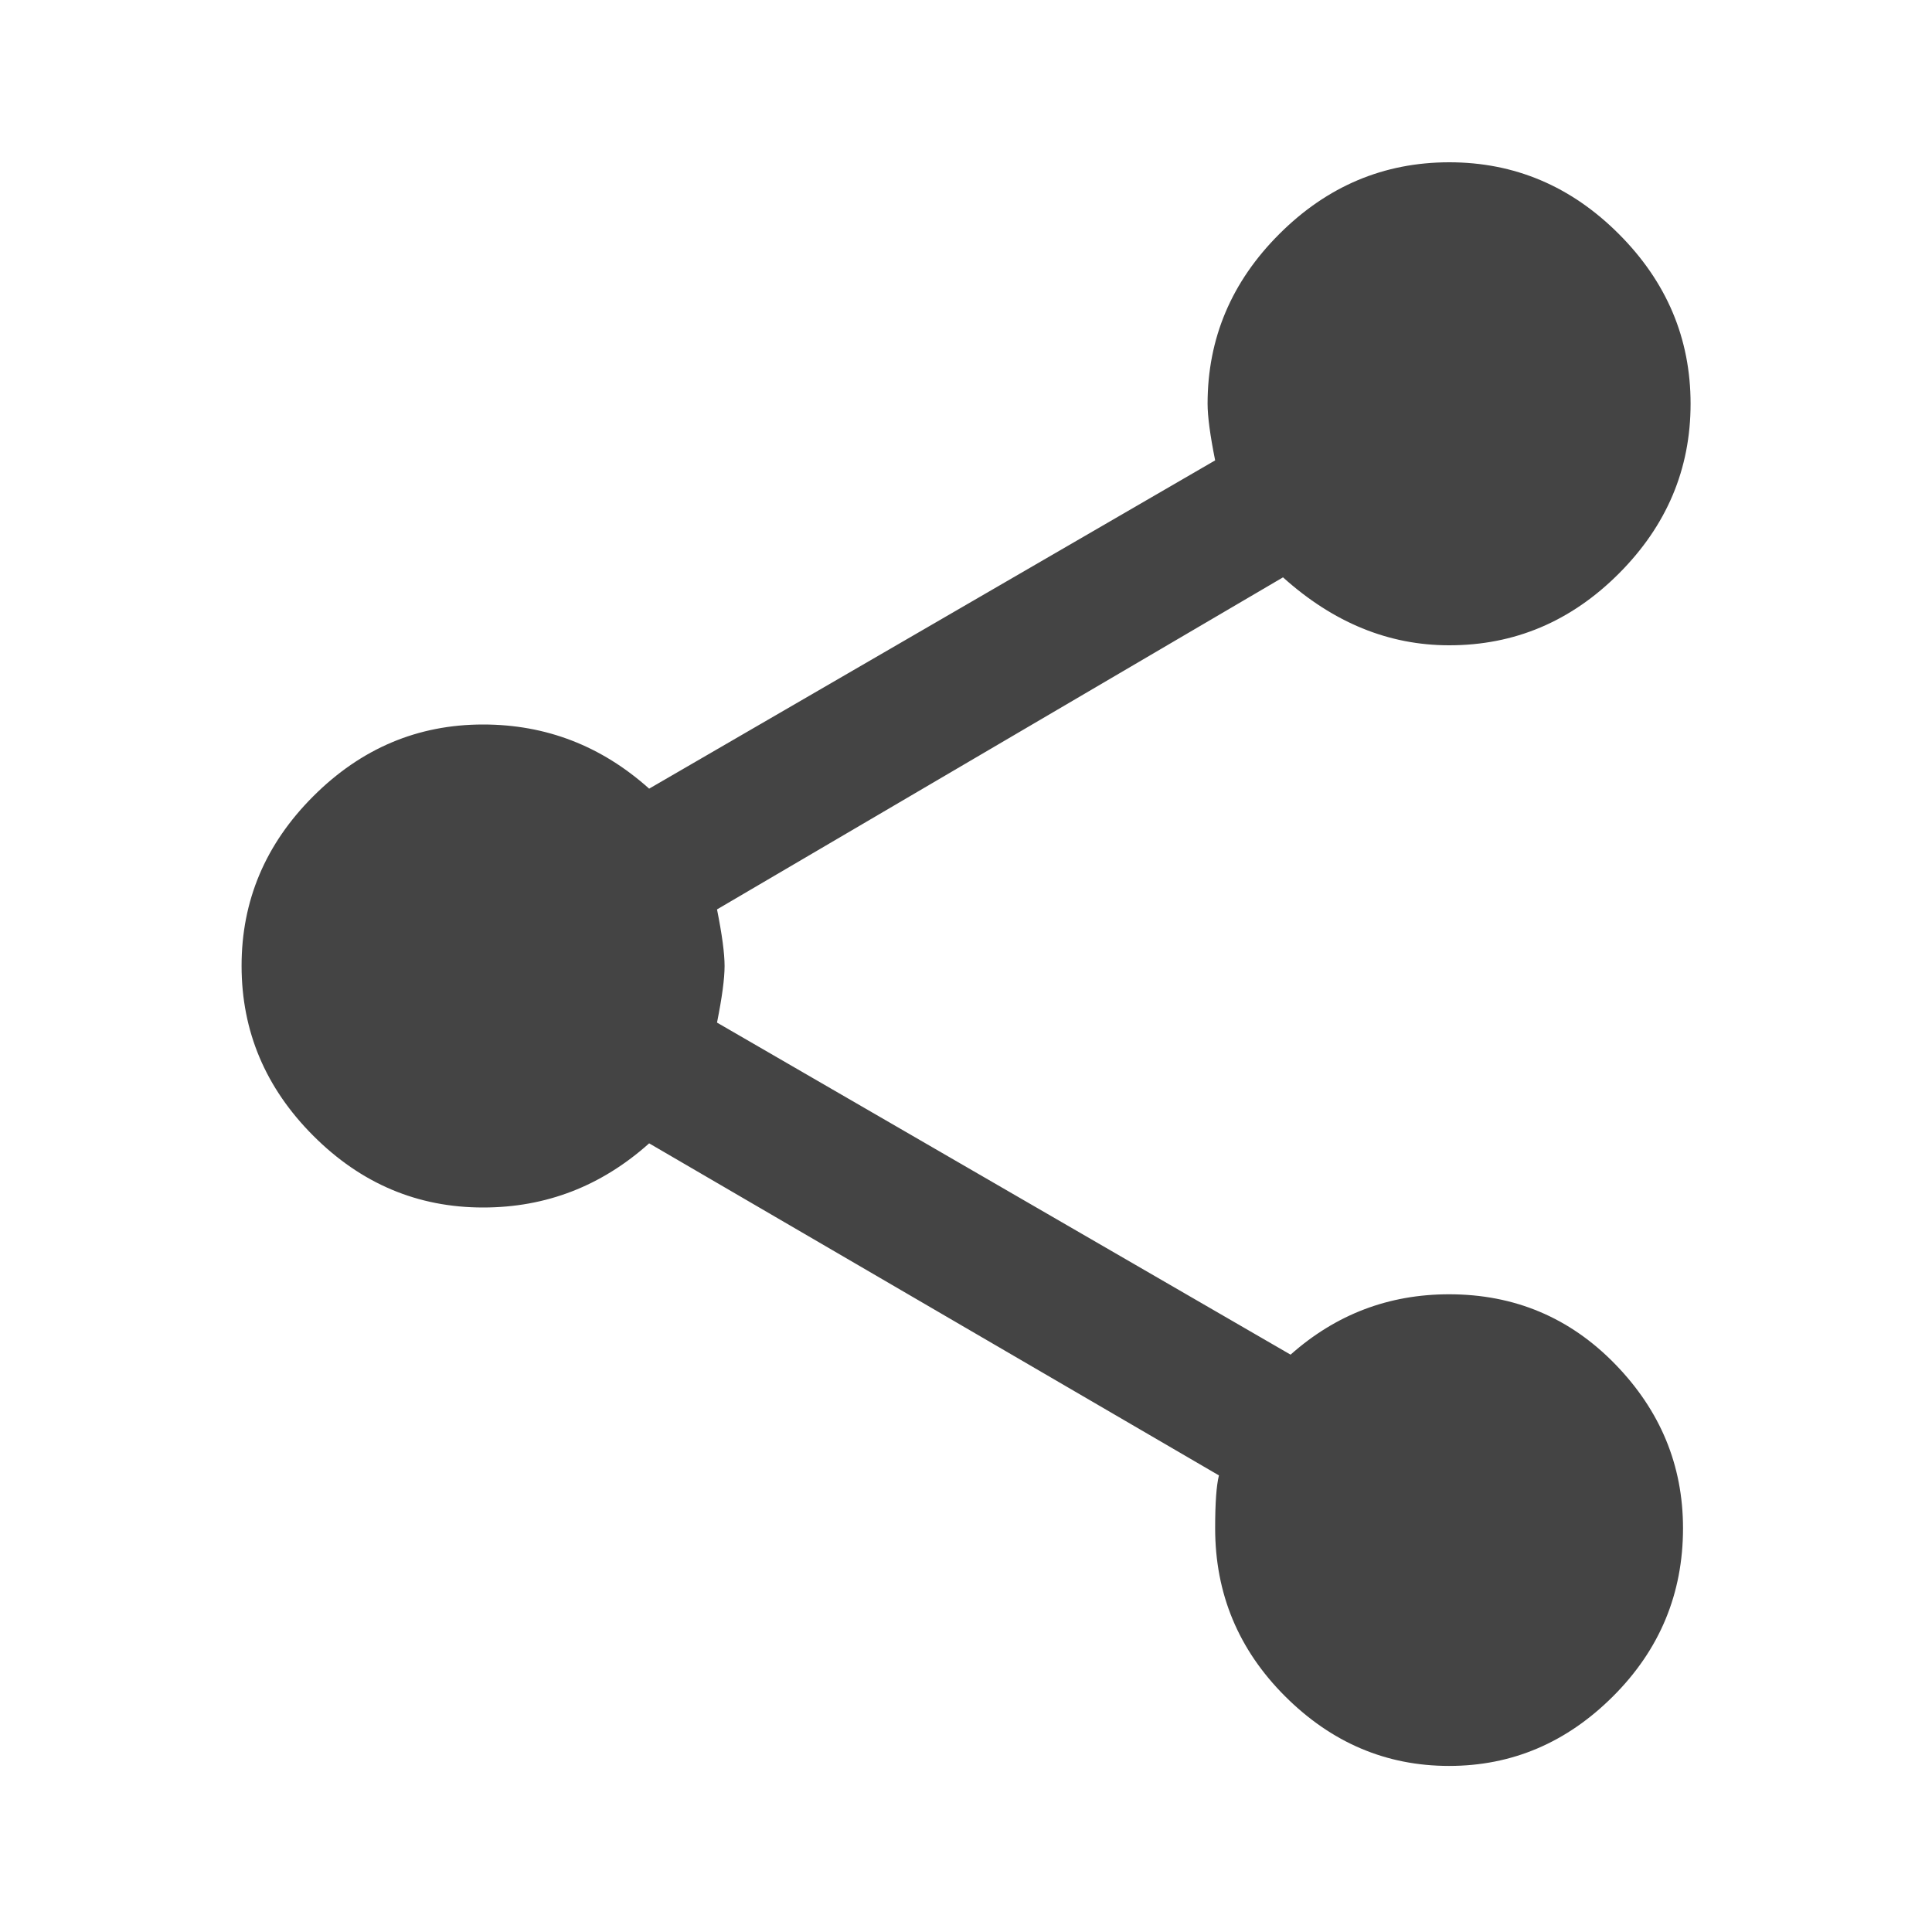
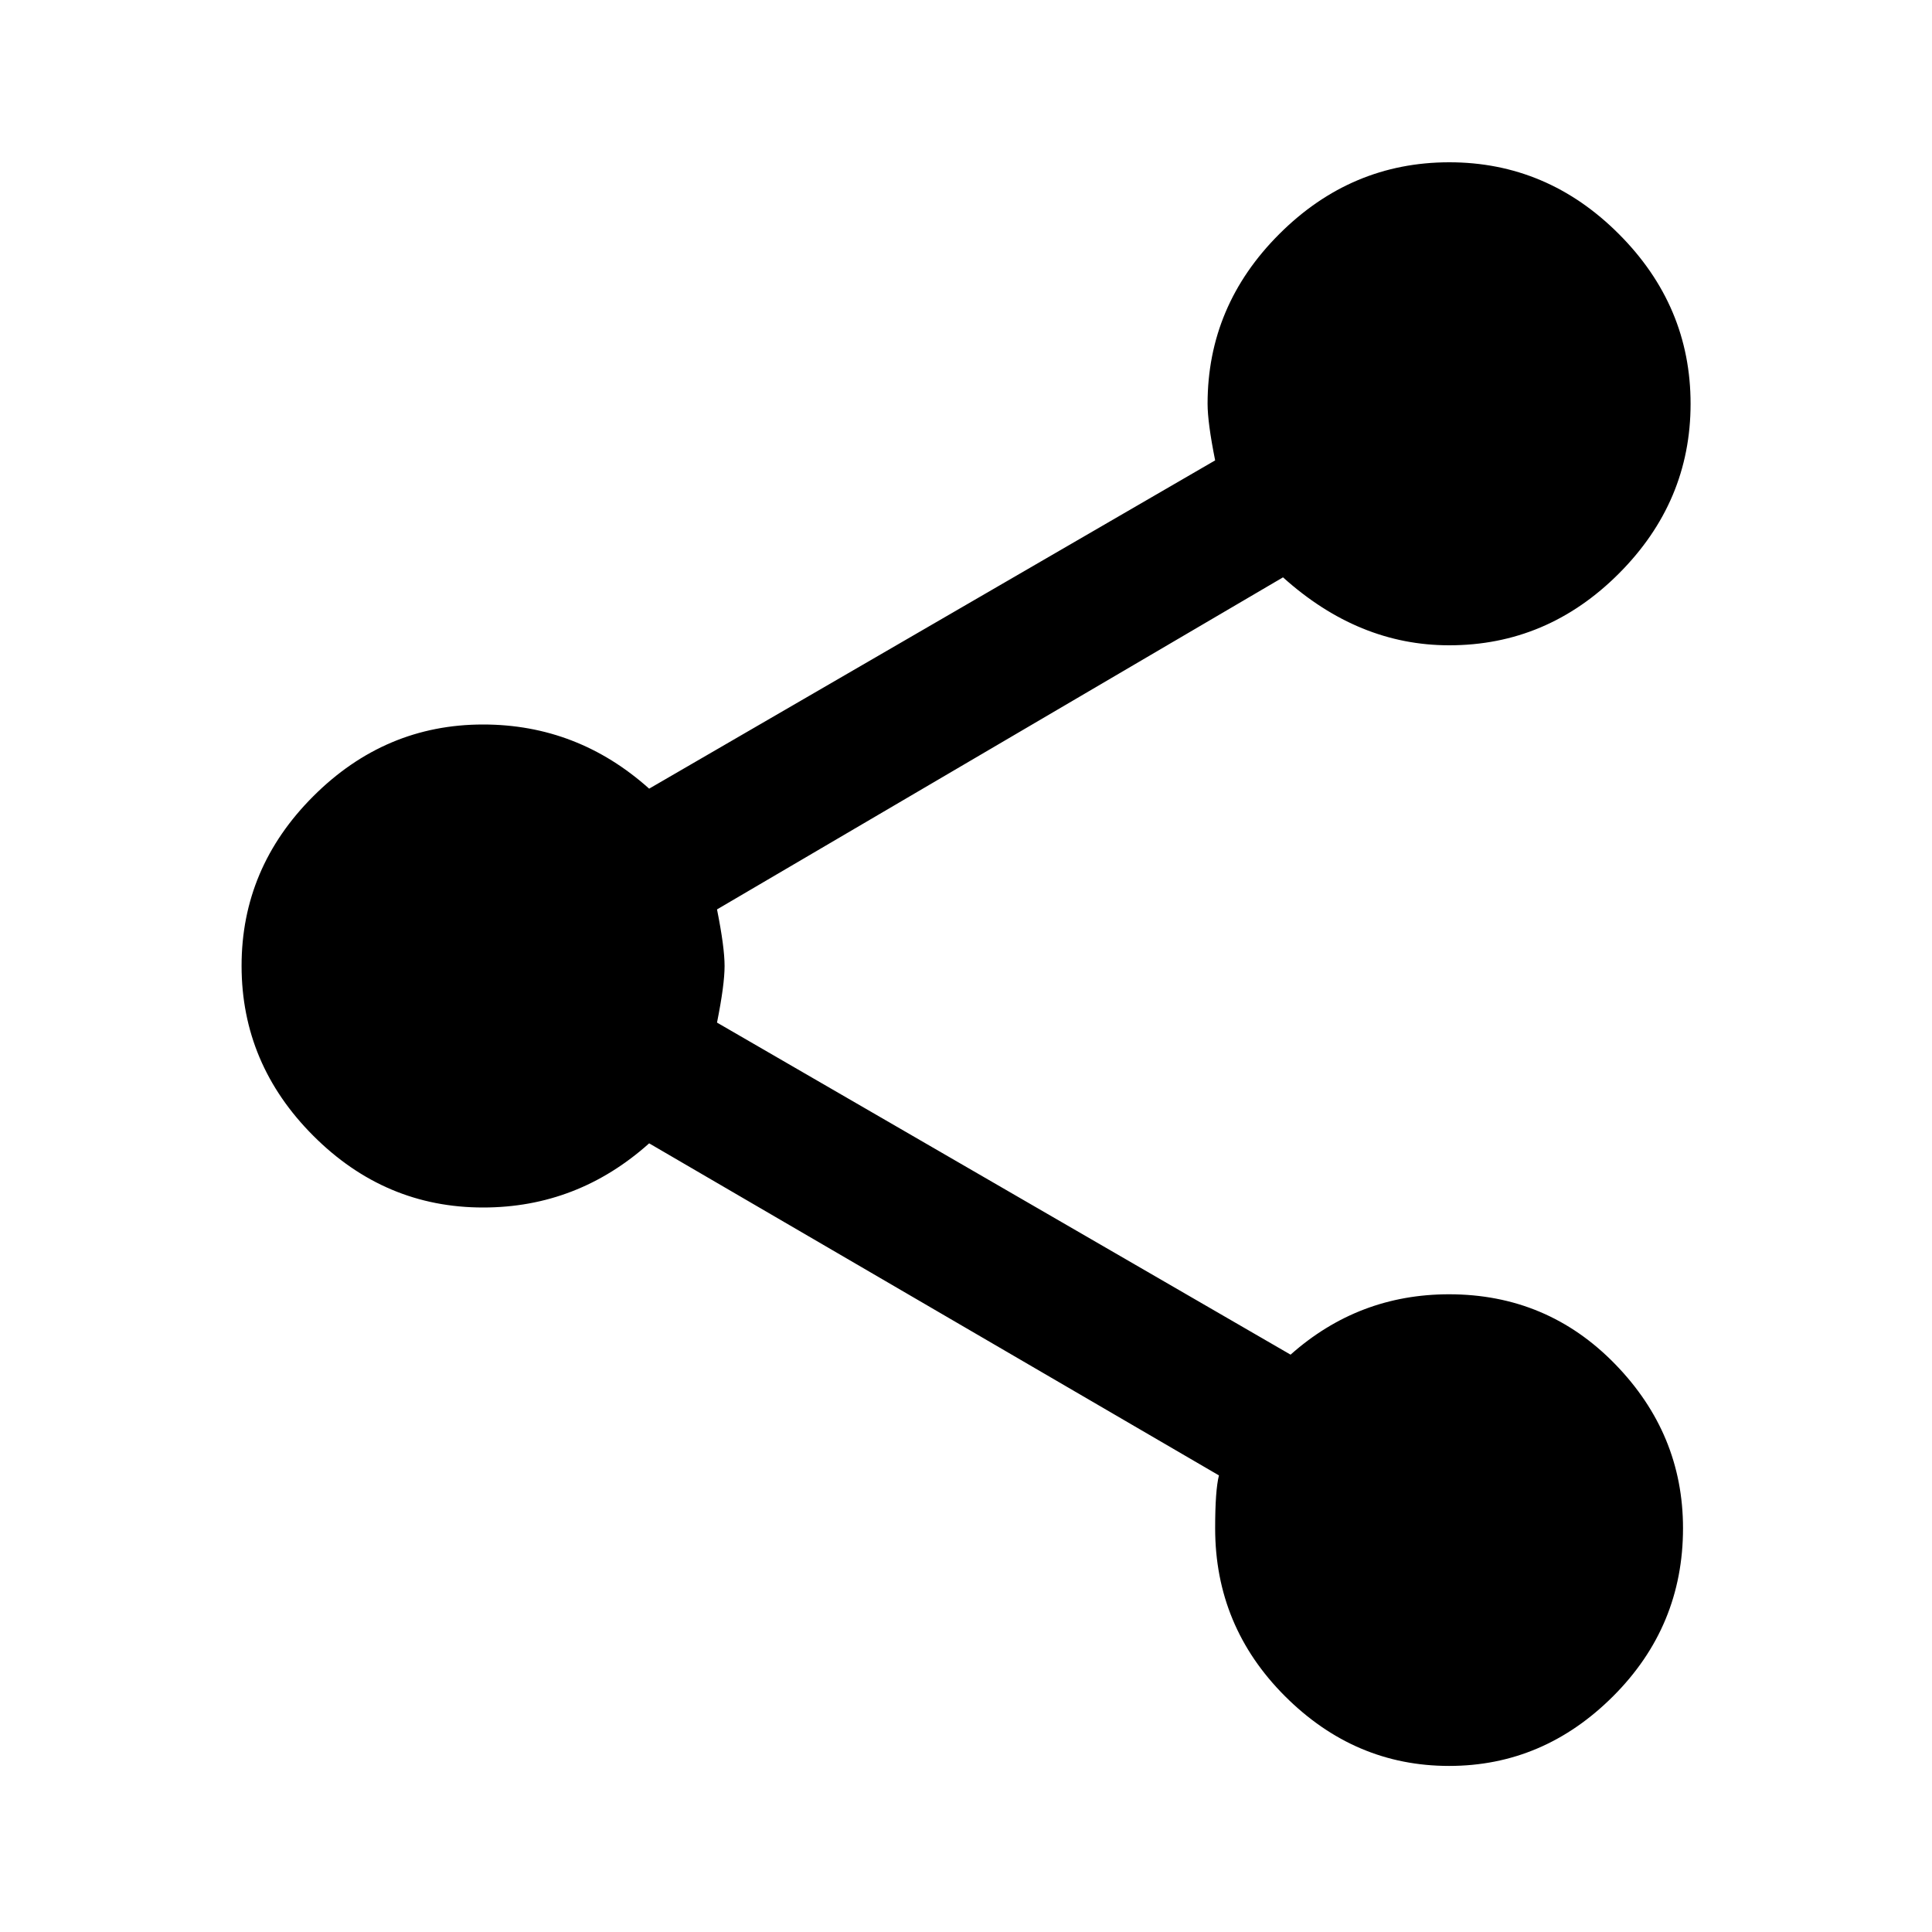
<svg xmlns="http://www.w3.org/2000/svg" version="1.1" width="24" height="24" viewBox="0 0 24 24">
-   <path fill="#444444" d="M18 16.078q1.219 0 2.063 0.867t0.844 2.039q0 1.219-0.867 2.086t-2.039 0.867-2.039-0.867-0.867-2.086q0-0.469 0.047-0.656l-7.078-4.125q-0.891 0.797-2.063 0.797-1.219 0-2.109-0.891t-0.891-2.109 0.891-2.109 2.109-0.891q1.172 0 2.063 0.797l7.031-4.078q-0.094-0.469-0.094-0.703 0-1.219 0.891-2.109t2.109-0.891 2.109 0.891 0.891 2.109-0.891 2.109-2.109 0.891q-1.125 0-2.063-0.844l-7.031 4.125q0.094 0.469 0.094 0.703t-0.094 0.703l7.125 4.125q0.844-0.75 1.969-0.75z" />
+   <path fill="#000000" d="M18 16.078q1.219 0 2.063 0.867t0.844 2.039q0 1.219-0.867 2.086t-2.039 0.867-2.039-0.867-0.867-2.086q0-0.469 0.047-0.656l-7.078-4.125q-0.891 0.797-2.063 0.797-1.219 0-2.109-0.891t-0.891-2.109 0.891-2.109 2.109-0.891q1.172 0 2.063 0.797l7.031-4.078q-0.094-0.469-0.094-0.703 0-1.219 0.891-2.109t2.109-0.891 2.109 0.891 0.891 2.109-0.891 2.109-2.109 0.891q-1.125 0-2.063-0.844l-7.031 4.125q0.094 0.469 0.094 0.703t-0.094 0.703l7.125 4.125q0.844-0.75 1.969-0.75z" />
</svg>
